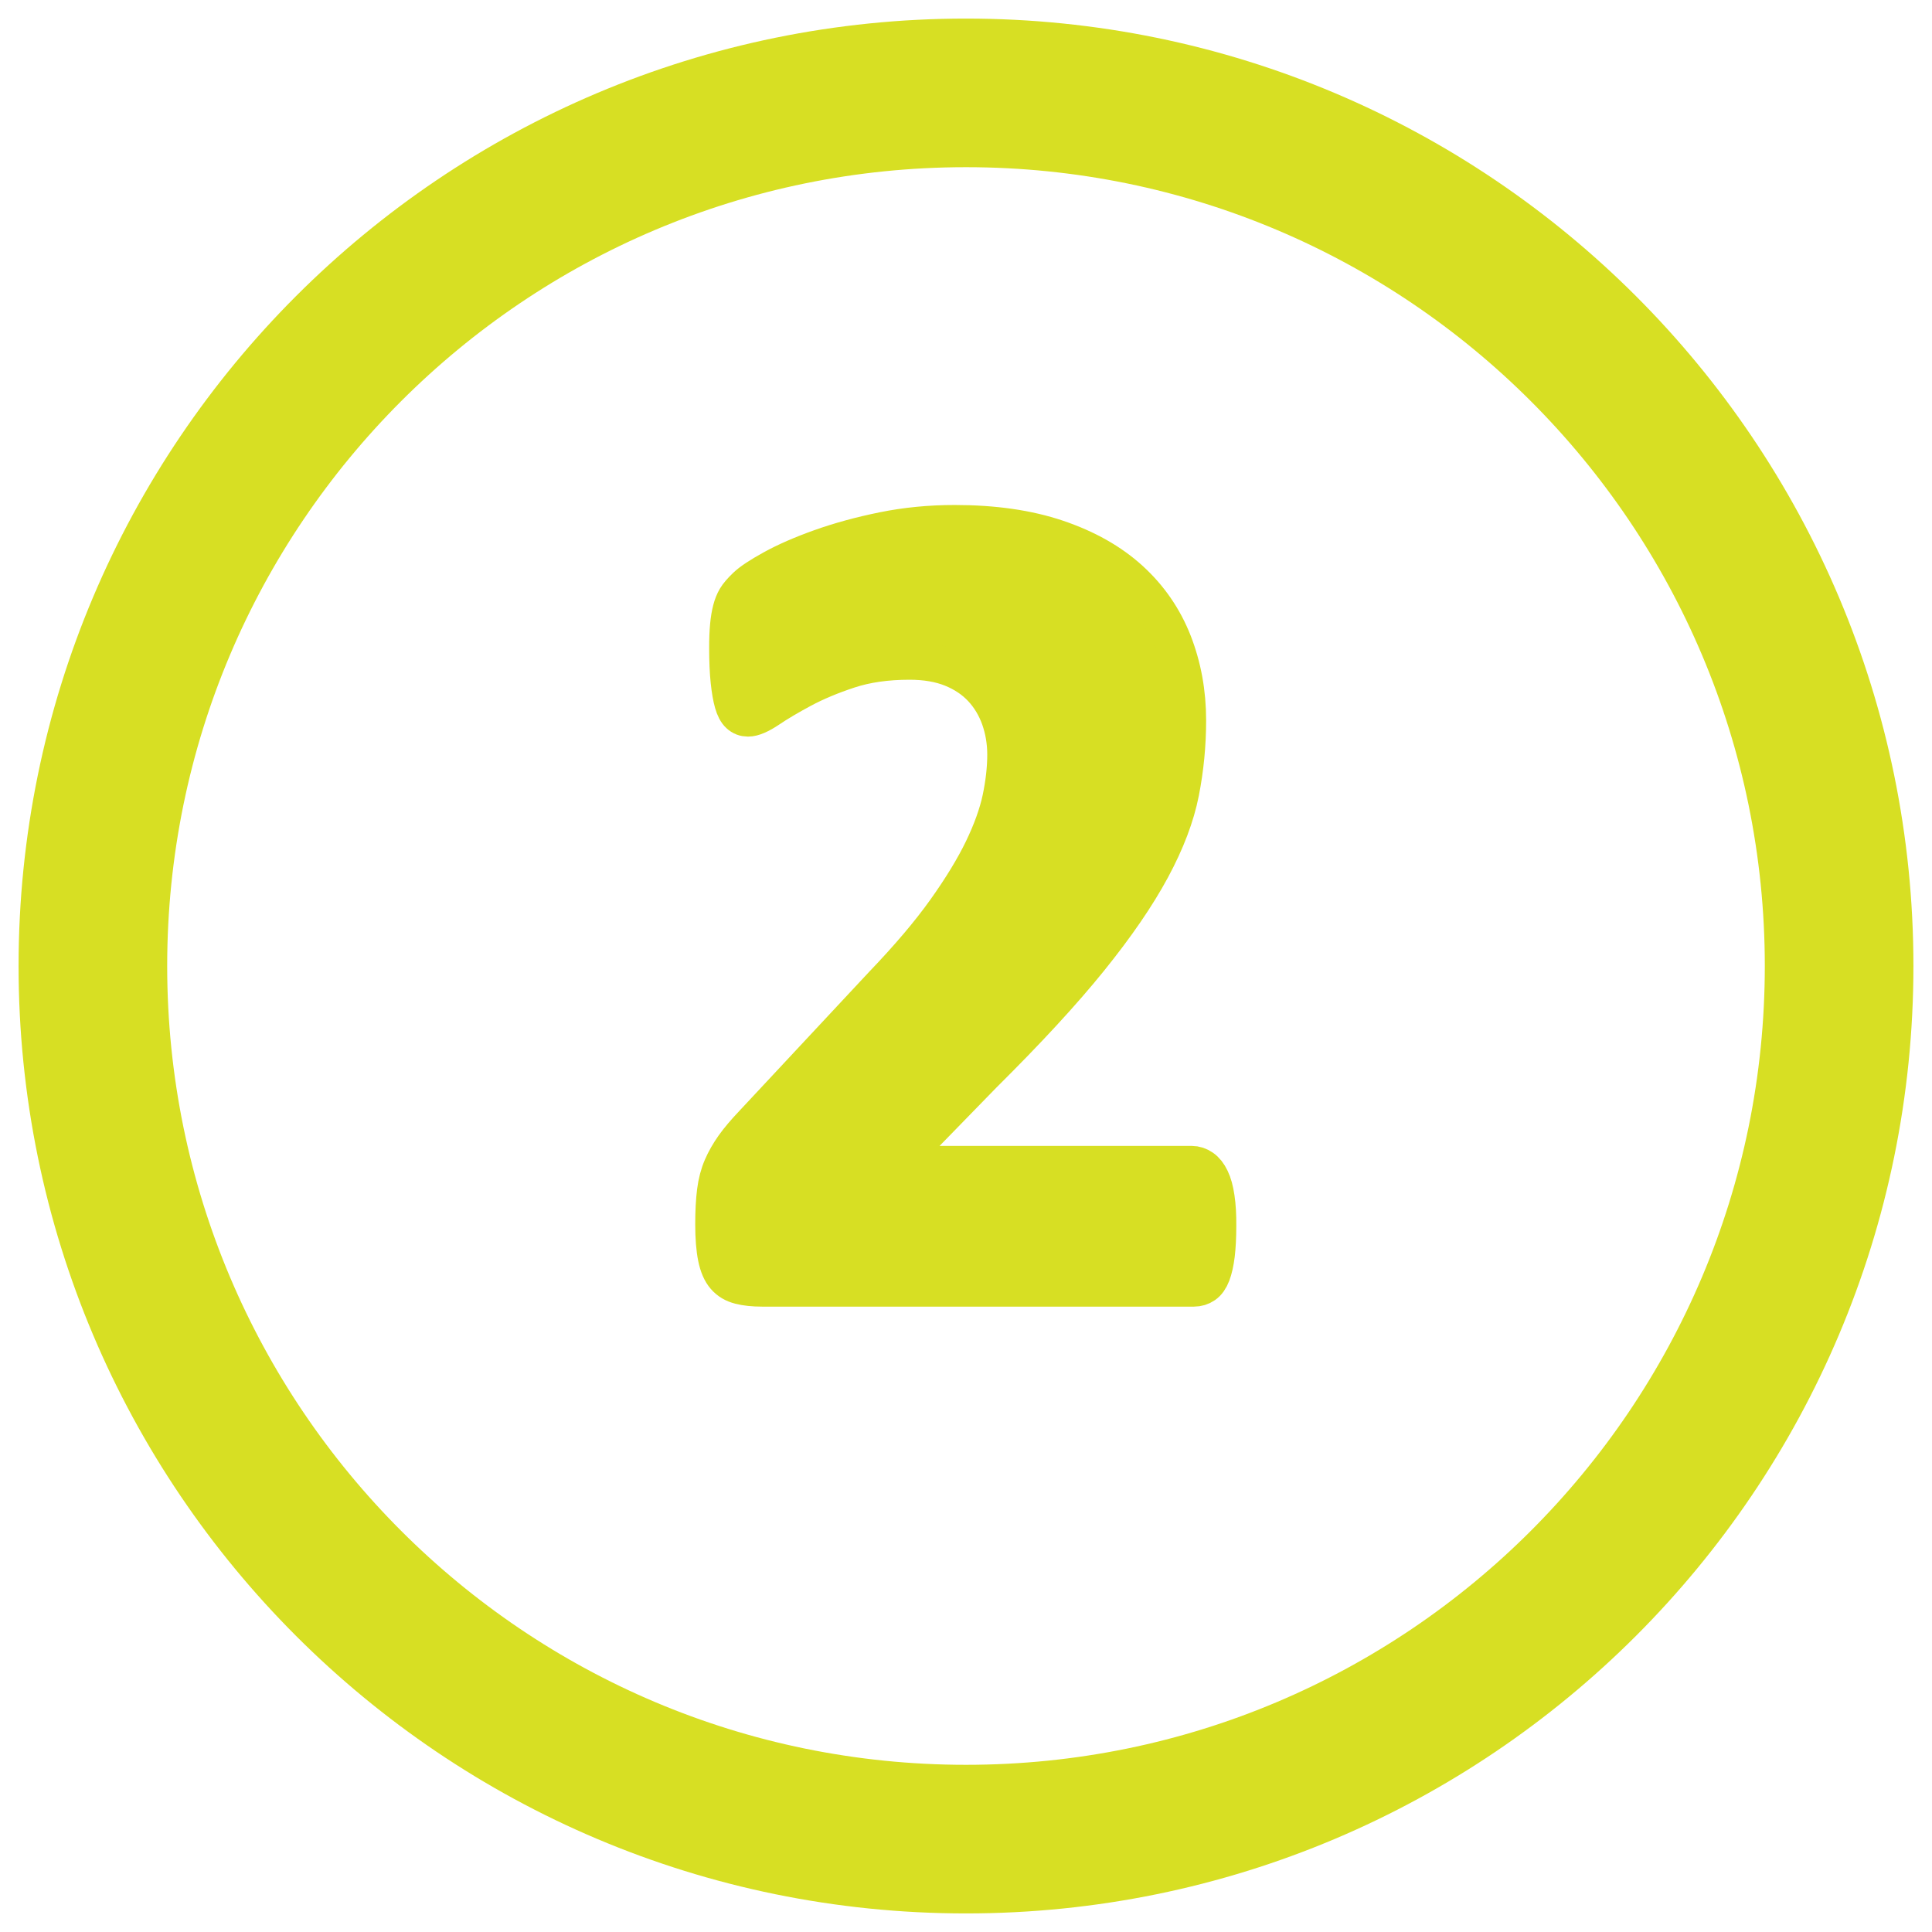
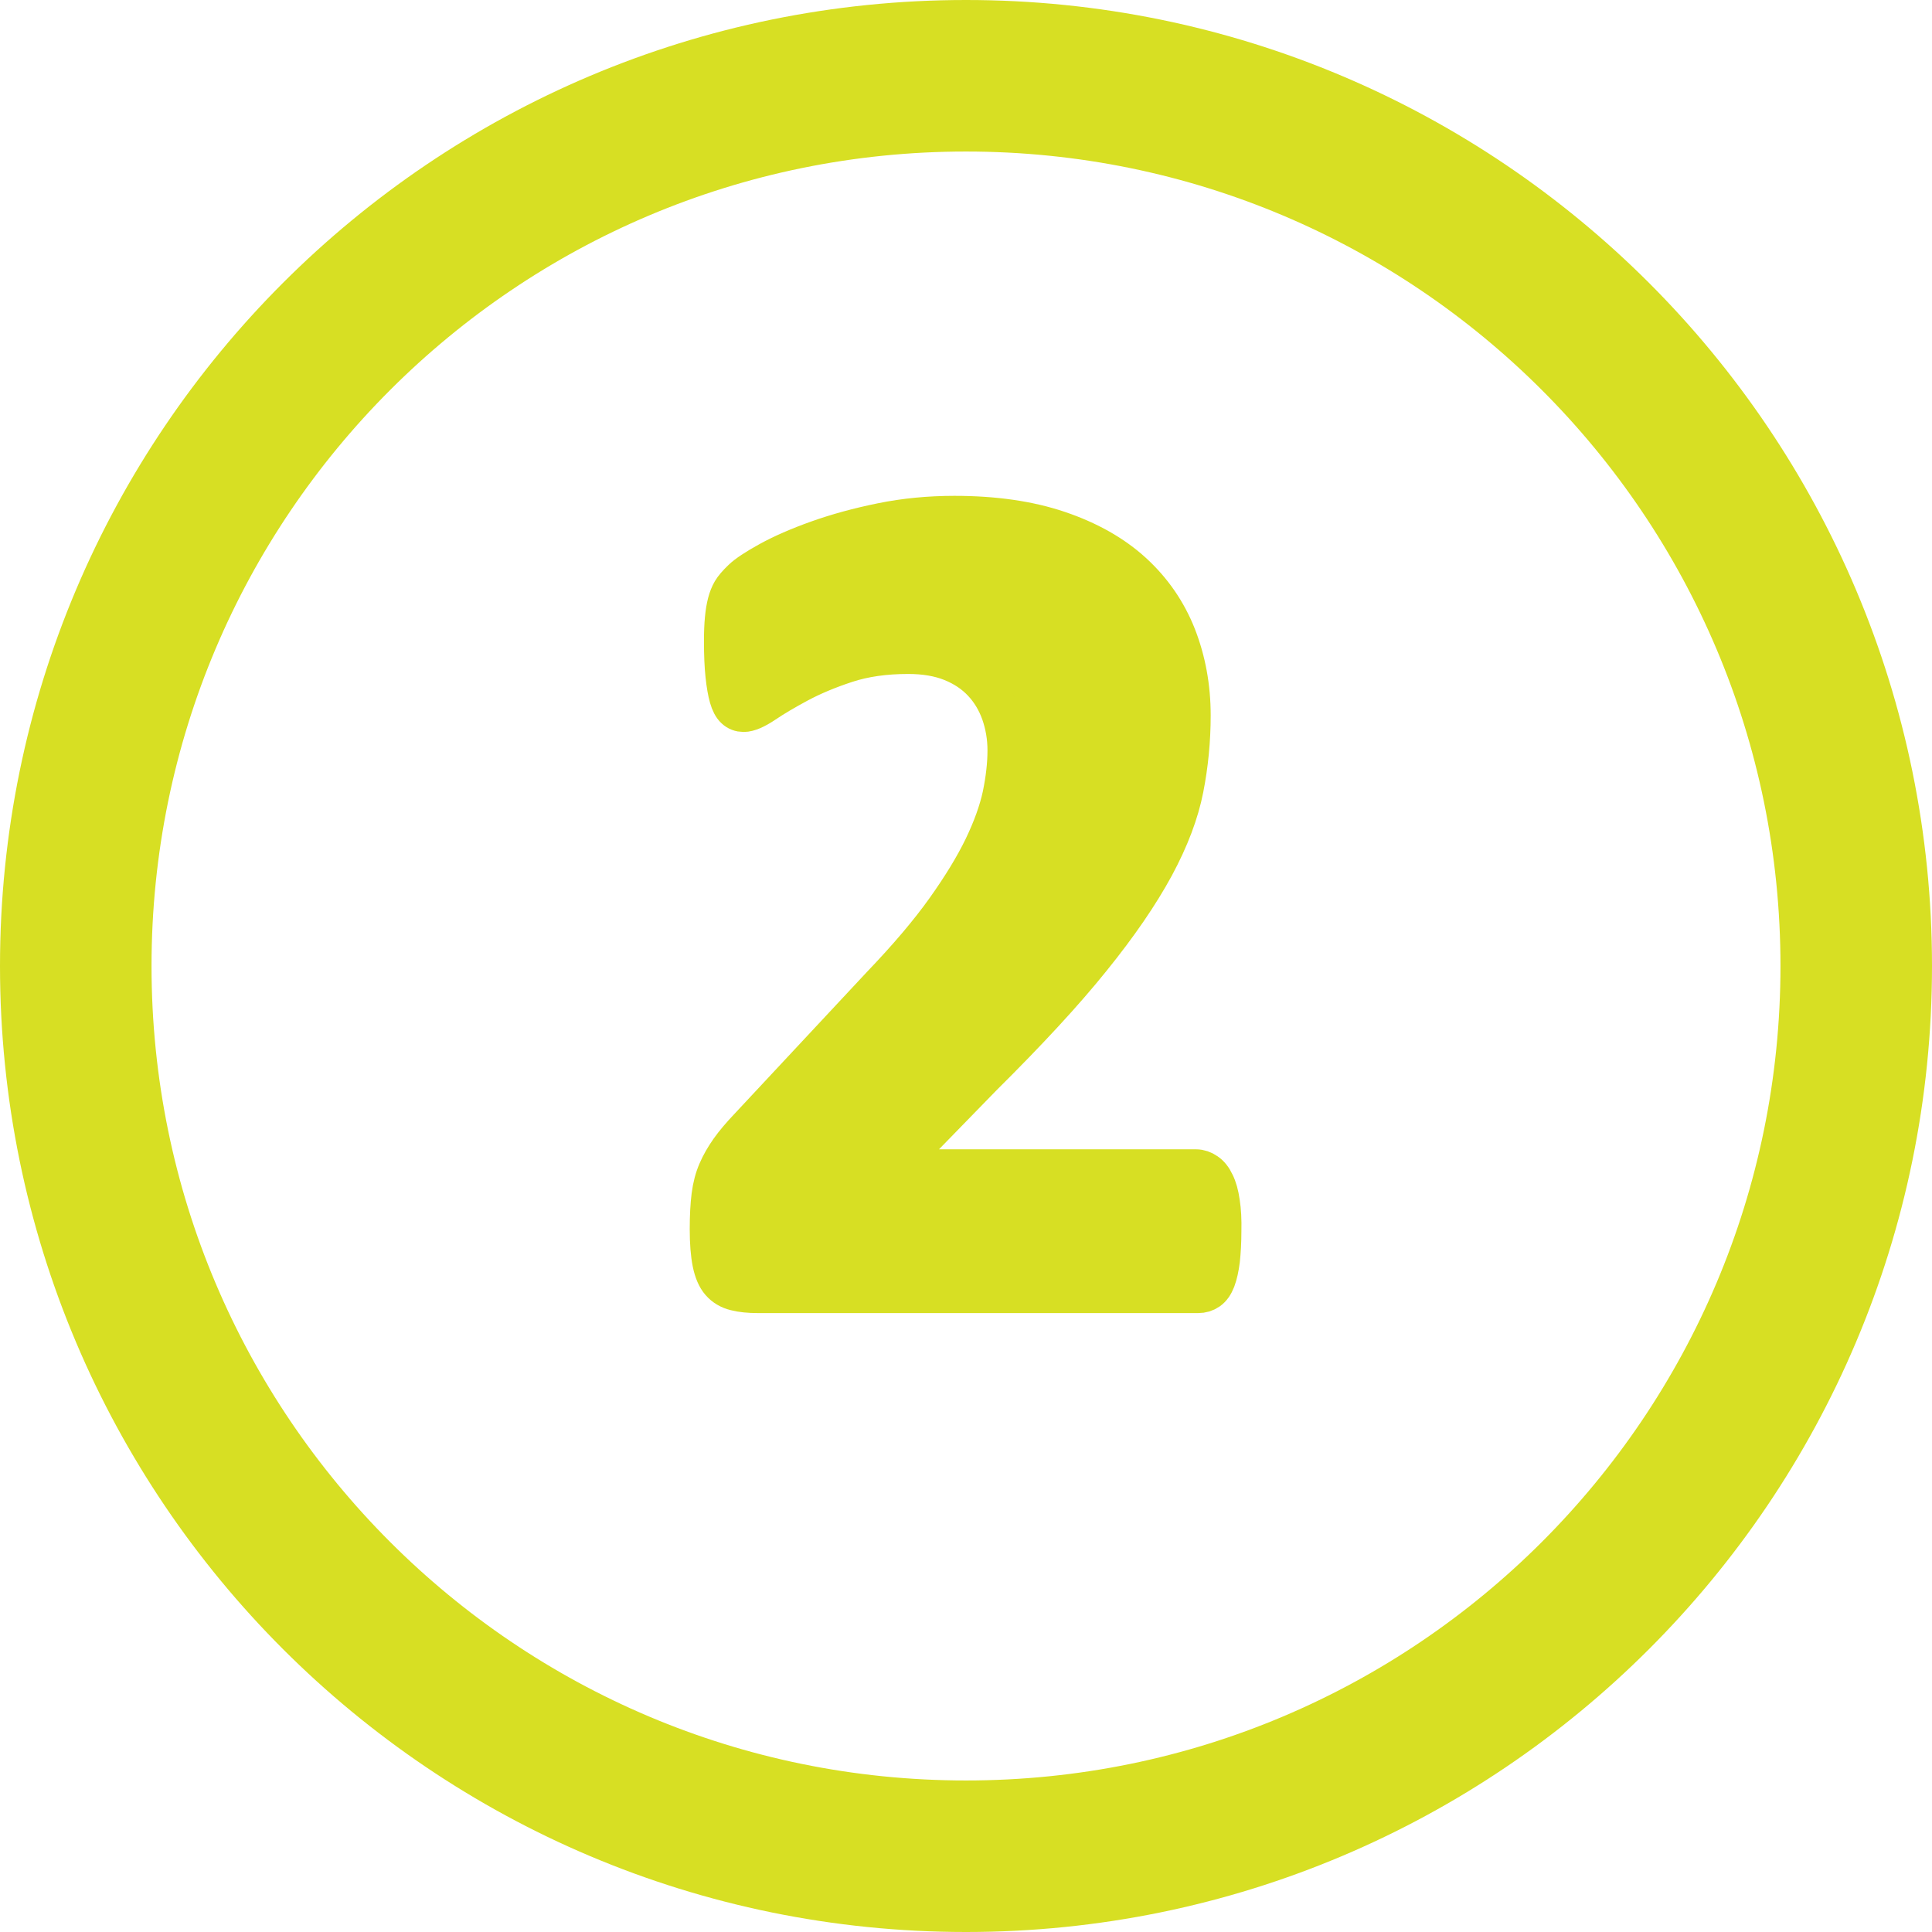
- <svg xmlns="http://www.w3.org/2000/svg" version="1.1" id="Layer_1" x="0px" y="0px" width="52px" height="52px" viewBox="0 0 52 52" enable-background="new 0 0 52 52" xml:space="preserve">
-   <path fill="#D7DF23" stroke="#D7DF23" stroke-miterlimit="10" d="M32.731,32.241c-0.031-0.213-0.078-0.385-0.142-0.516  c-0.062-0.131-0.139-0.227-0.228-0.289c-0.088-0.062-0.186-0.094-0.288-0.094h-7.969l2.359-2.422  c1.188-1.179,2.141-2.211,2.86-3.102c0.719-0.89,1.276-1.703,1.672-2.437c0.396-0.735,0.655-1.42,0.78-2.055  c0.125-0.635,0.188-1.281,0.188-1.938c0-0.75-0.129-1.45-0.383-2.101c-0.256-0.651-0.644-1.214-1.164-1.688  s-1.175-0.843-1.961-1.109c-0.787-0.266-1.706-0.398-2.758-0.398c-0.667,0-1.308,0.062-1.922,0.187  c-0.615,0.125-1.177,0.279-1.688,0.461c-0.51,0.182-0.94,0.37-1.289,0.563c-0.349,0.192-0.589,0.351-0.718,0.476  c-0.131,0.125-0.222,0.232-0.274,0.32c-0.052,0.089-0.094,0.193-0.125,0.313c-0.031,0.12-0.055,0.26-0.07,0.422  c-0.016,0.161-0.024,0.362-0.024,0.601c0,0.354,0.013,0.654,0.039,0.899c0.026,0.244,0.06,0.44,0.102,0.586s0.096,0.25,0.164,0.312  c0.067,0.063,0.148,0.094,0.242,0.094c0.136,0,0.323-0.081,0.563-0.242c0.239-0.162,0.539-0.339,0.898-0.532  c0.36-0.192,0.776-0.367,1.25-0.523c0.474-0.156,1.018-0.234,1.633-0.234c0.438,0,0.817,0.065,1.141,0.195  c0.322,0.13,0.59,0.31,0.804,0.539c0.214,0.229,0.375,0.498,0.485,0.805c0.108,0.307,0.164,0.633,0.164,0.976  c0,0.375-0.046,0.771-0.133,1.188c-0.089,0.416-0.253,0.872-0.492,1.367c-0.24,0.495-0.573,1.042-1,1.641  c-0.427,0.599-0.99,1.263-1.688,1.992l-3.5,3.75c-0.208,0.219-0.378,0.419-0.508,0.602c-0.13,0.184-0.237,0.369-0.32,0.562  c-0.083,0.191-0.141,0.411-0.172,0.655c-0.031,0.245-0.047,0.538-0.047,0.883c0,0.364,0.024,0.662,0.071,0.892  c0.047,0.229,0.122,0.403,0.226,0.522c0.104,0.121,0.24,0.2,0.406,0.241c0.167,0.043,0.365,0.063,0.594,0.063h11.626  c0.104,0,0.197-0.028,0.281-0.086s0.15-0.153,0.203-0.289c0.051-0.136,0.09-0.31,0.117-0.524c0.025-0.213,0.039-0.471,0.039-0.771  C32.778,32.708,32.763,32.454,32.731,32.241z" />
-   <ellipse fill="none" stroke="#D7DF23" stroke-width="4" stroke-miterlimit="10" cx="26" cy="26" rx="23.5" ry="23.5" />
+ <svg xmlns="http://www.w3.org/2000/svg" version="1.1" id="Layer_1" x="0px" y="0px" width="51px" height="51px" viewBox="0 0 51 51" enable-background="new 0 0 51 51" xml:space="preserve">
+   <path fill="#D7DF23" stroke="#D7DF23" stroke-miterlimit="10" d="M32.23,31.741c-0.03-0.214-0.078-0.386-0.144-0.517  c-0.062-0.133-0.139-0.229-0.229-0.289c-0.088-0.062-0.187-0.096-0.287-0.096h-7.968l2.359-2.422  c1.188-1.179,2.143-2.211,2.859-3.102c0.72-0.89,1.275-1.703,1.673-2.437c0.396-0.735,0.653-1.42,0.778-2.055  c0.125-0.635,0.188-1.281,0.188-1.938c0-0.75-0.129-1.45-0.383-2.101c-0.257-0.651-0.646-1.214-1.164-1.688  c-0.519-0.474-1.175-0.843-1.961-1.109c-0.787-0.266-1.706-0.398-2.758-0.398c-0.667,0-1.308,0.062-1.922,0.187  c-0.615,0.125-1.177,0.279-1.688,0.461c-0.51,0.182-0.94,0.37-1.289,0.562c-0.349,0.192-0.589,0.351-0.718,0.476  c-0.131,0.125-0.222,0.232-0.274,0.32c-0.052,0.089-0.094,0.193-0.125,0.313c-0.031,0.12-0.055,0.26-0.07,0.422  c-0.016,0.161-0.024,0.362-0.024,0.601c0,0.354,0.013,0.654,0.039,0.899c0.026,0.244,0.06,0.44,0.102,0.586s0.096,0.25,0.164,0.312  c0.067,0.063,0.148,0.094,0.242,0.094c0.136,0,0.323-0.081,0.563-0.242c0.239-0.162,0.539-0.339,0.898-0.532  c0.36-0.192,0.776-0.367,1.25-0.523c0.474-0.156,1.018-0.234,1.633-0.234c0.438,0,0.817,0.065,1.141,0.195  c0.322,0.13,0.59,0.31,0.804,0.539c0.215,0.229,0.375,0.498,0.484,0.805c0.107,0.307,0.164,0.633,0.164,0.976  c0,0.375-0.047,0.771-0.133,1.188c-0.09,0.416-0.254,0.872-0.492,1.367c-0.24,0.495-0.573,1.042-1,1.641  c-0.427,0.599-0.99,1.263-1.688,1.992l-3.5,3.75c-0.208,0.219-0.378,0.419-0.508,0.603c-0.13,0.186-0.237,0.368-0.32,0.562  c-0.083,0.189-0.141,0.41-0.172,0.652c-0.031,0.246-0.047,0.539-0.047,0.886c0,0.362,0.024,0.659,0.071,0.892  c0.047,0.229,0.122,0.403,0.226,0.521c0.104,0.119,0.24,0.199,0.406,0.24c0.167,0.043,0.365,0.062,0.594,0.062h11.626  c0.104,0,0.197-0.027,0.281-0.086s0.15-0.152,0.203-0.289c0.051-0.137,0.09-0.311,0.117-0.523c0.023-0.213,0.039-0.472,0.039-0.771  C32.277,32.208,32.264,31.954,32.23,31.741z" />
+   <ellipse fill="none" stroke="#D7DF23" stroke-width="4" stroke-miterlimit="10" cx="25.5" cy="25.5" rx="23.5" ry="23.5" />
</svg>
